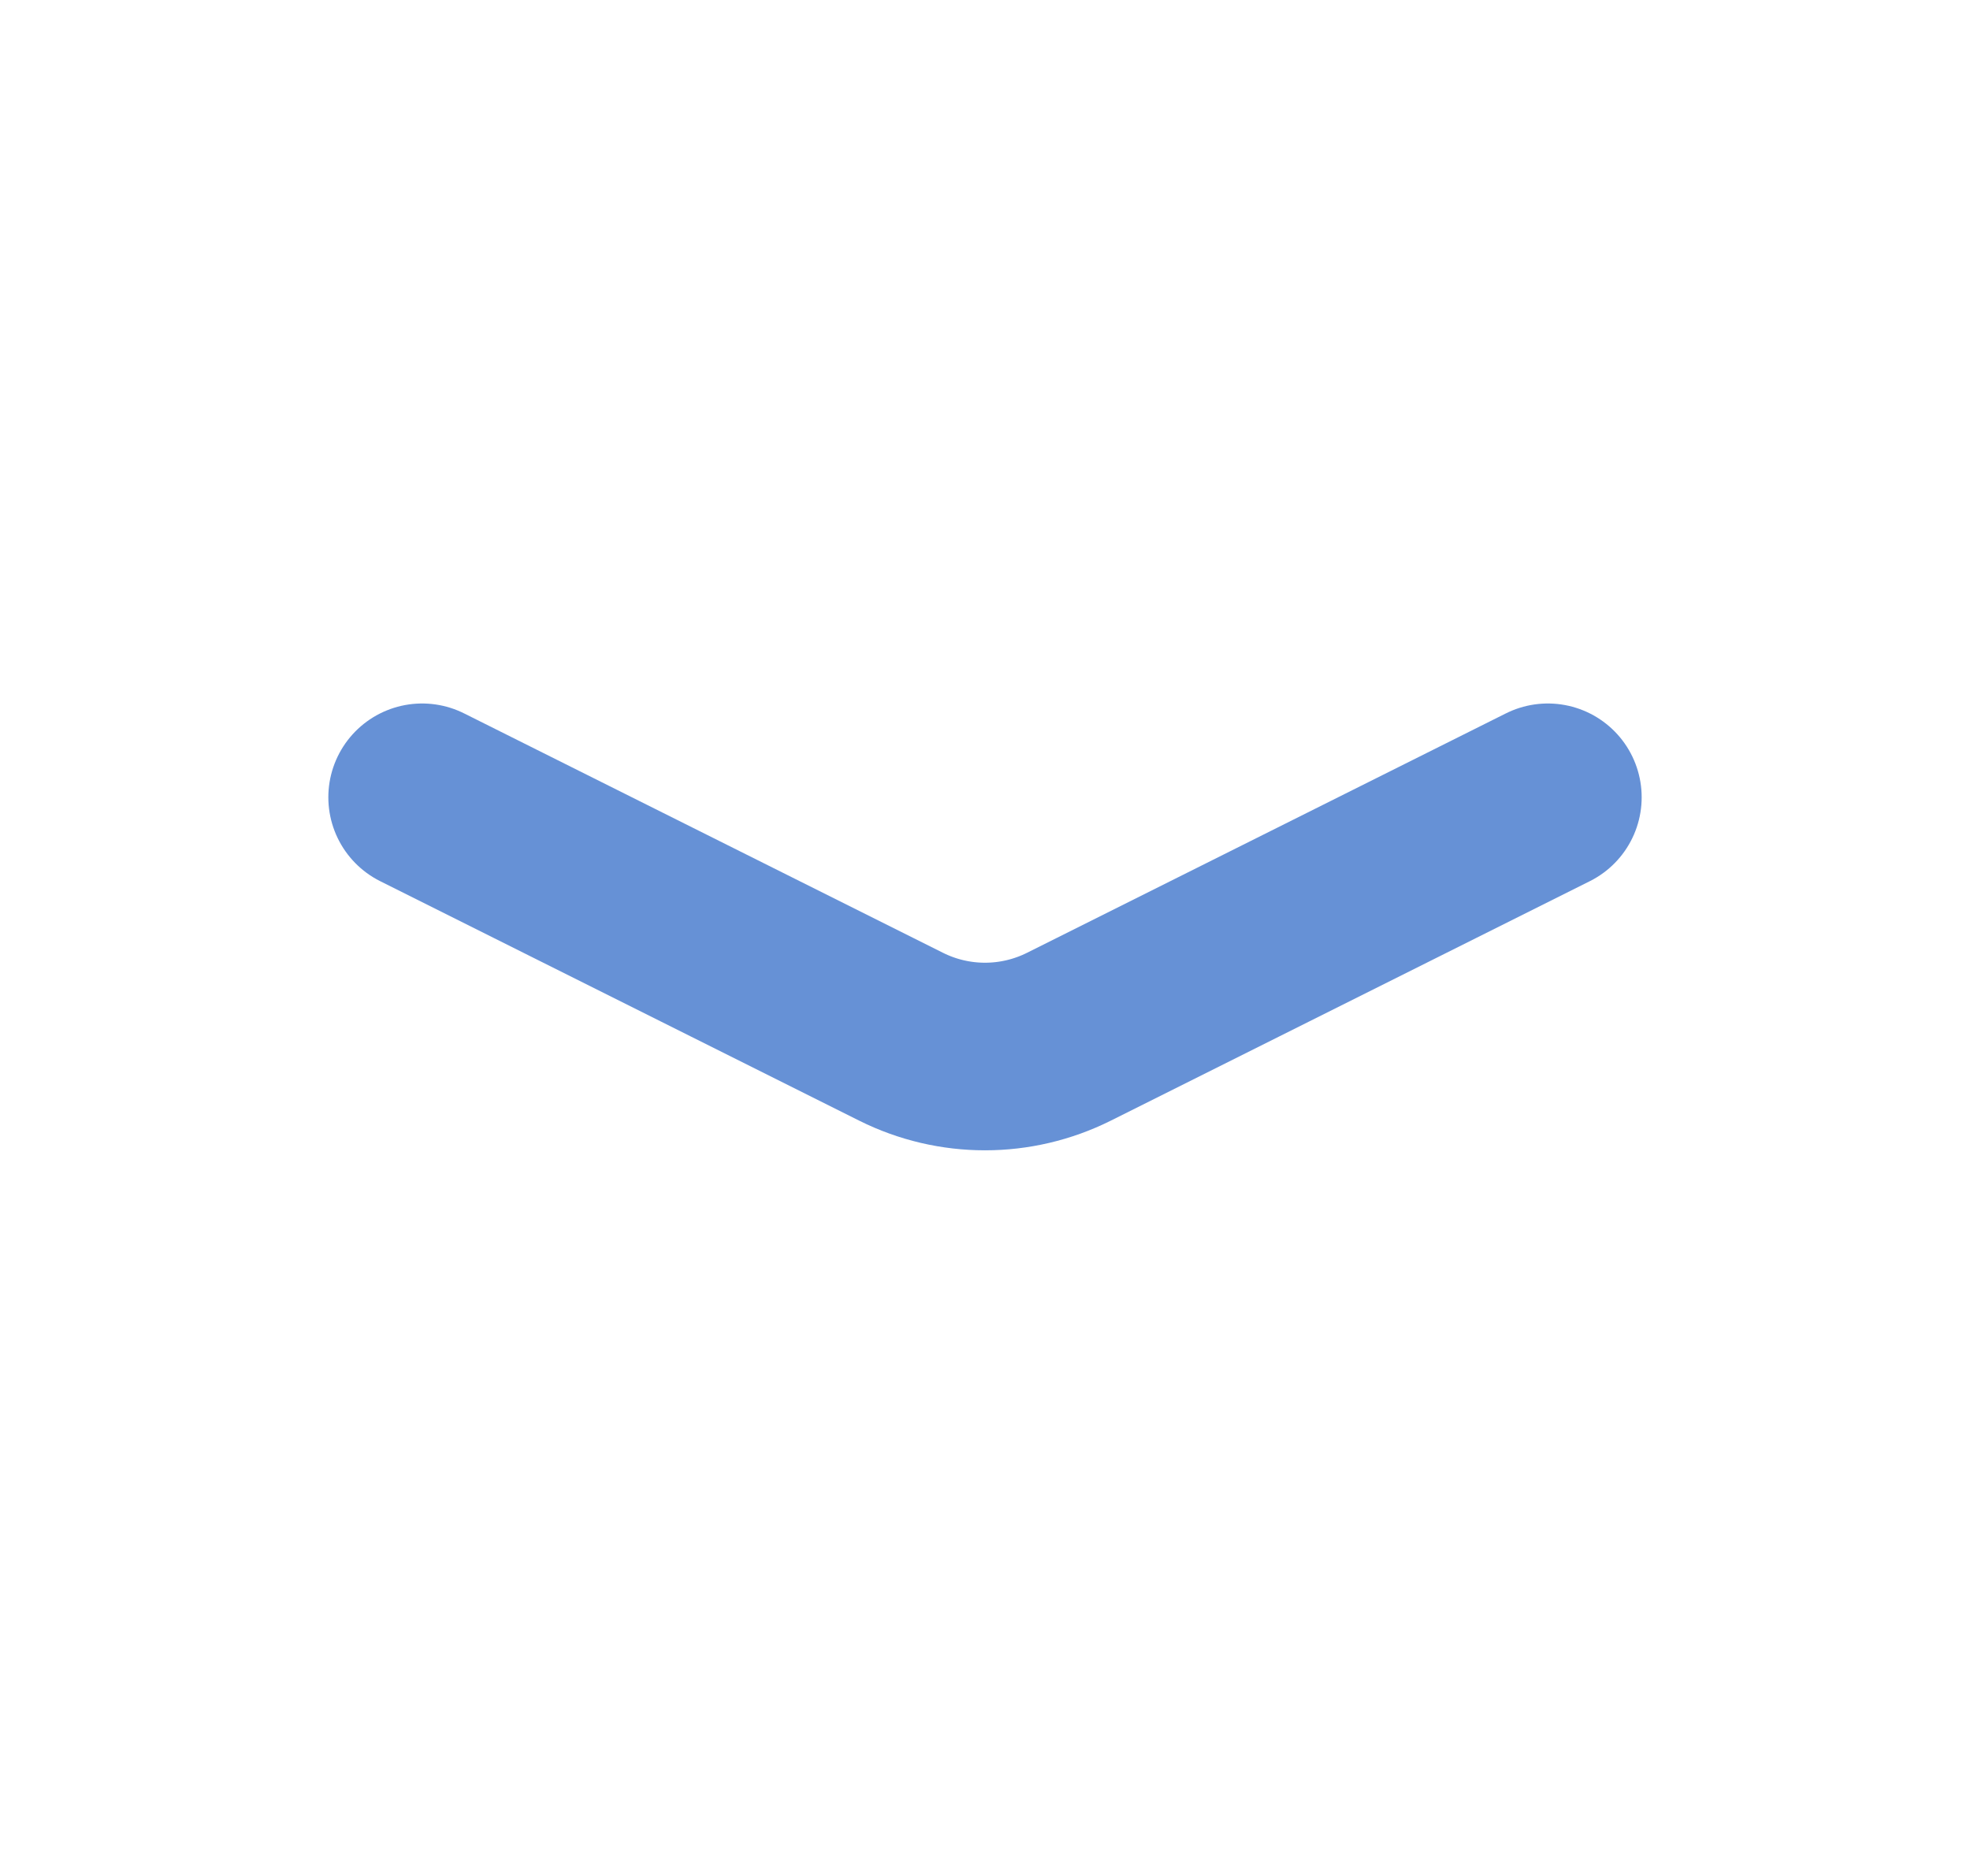
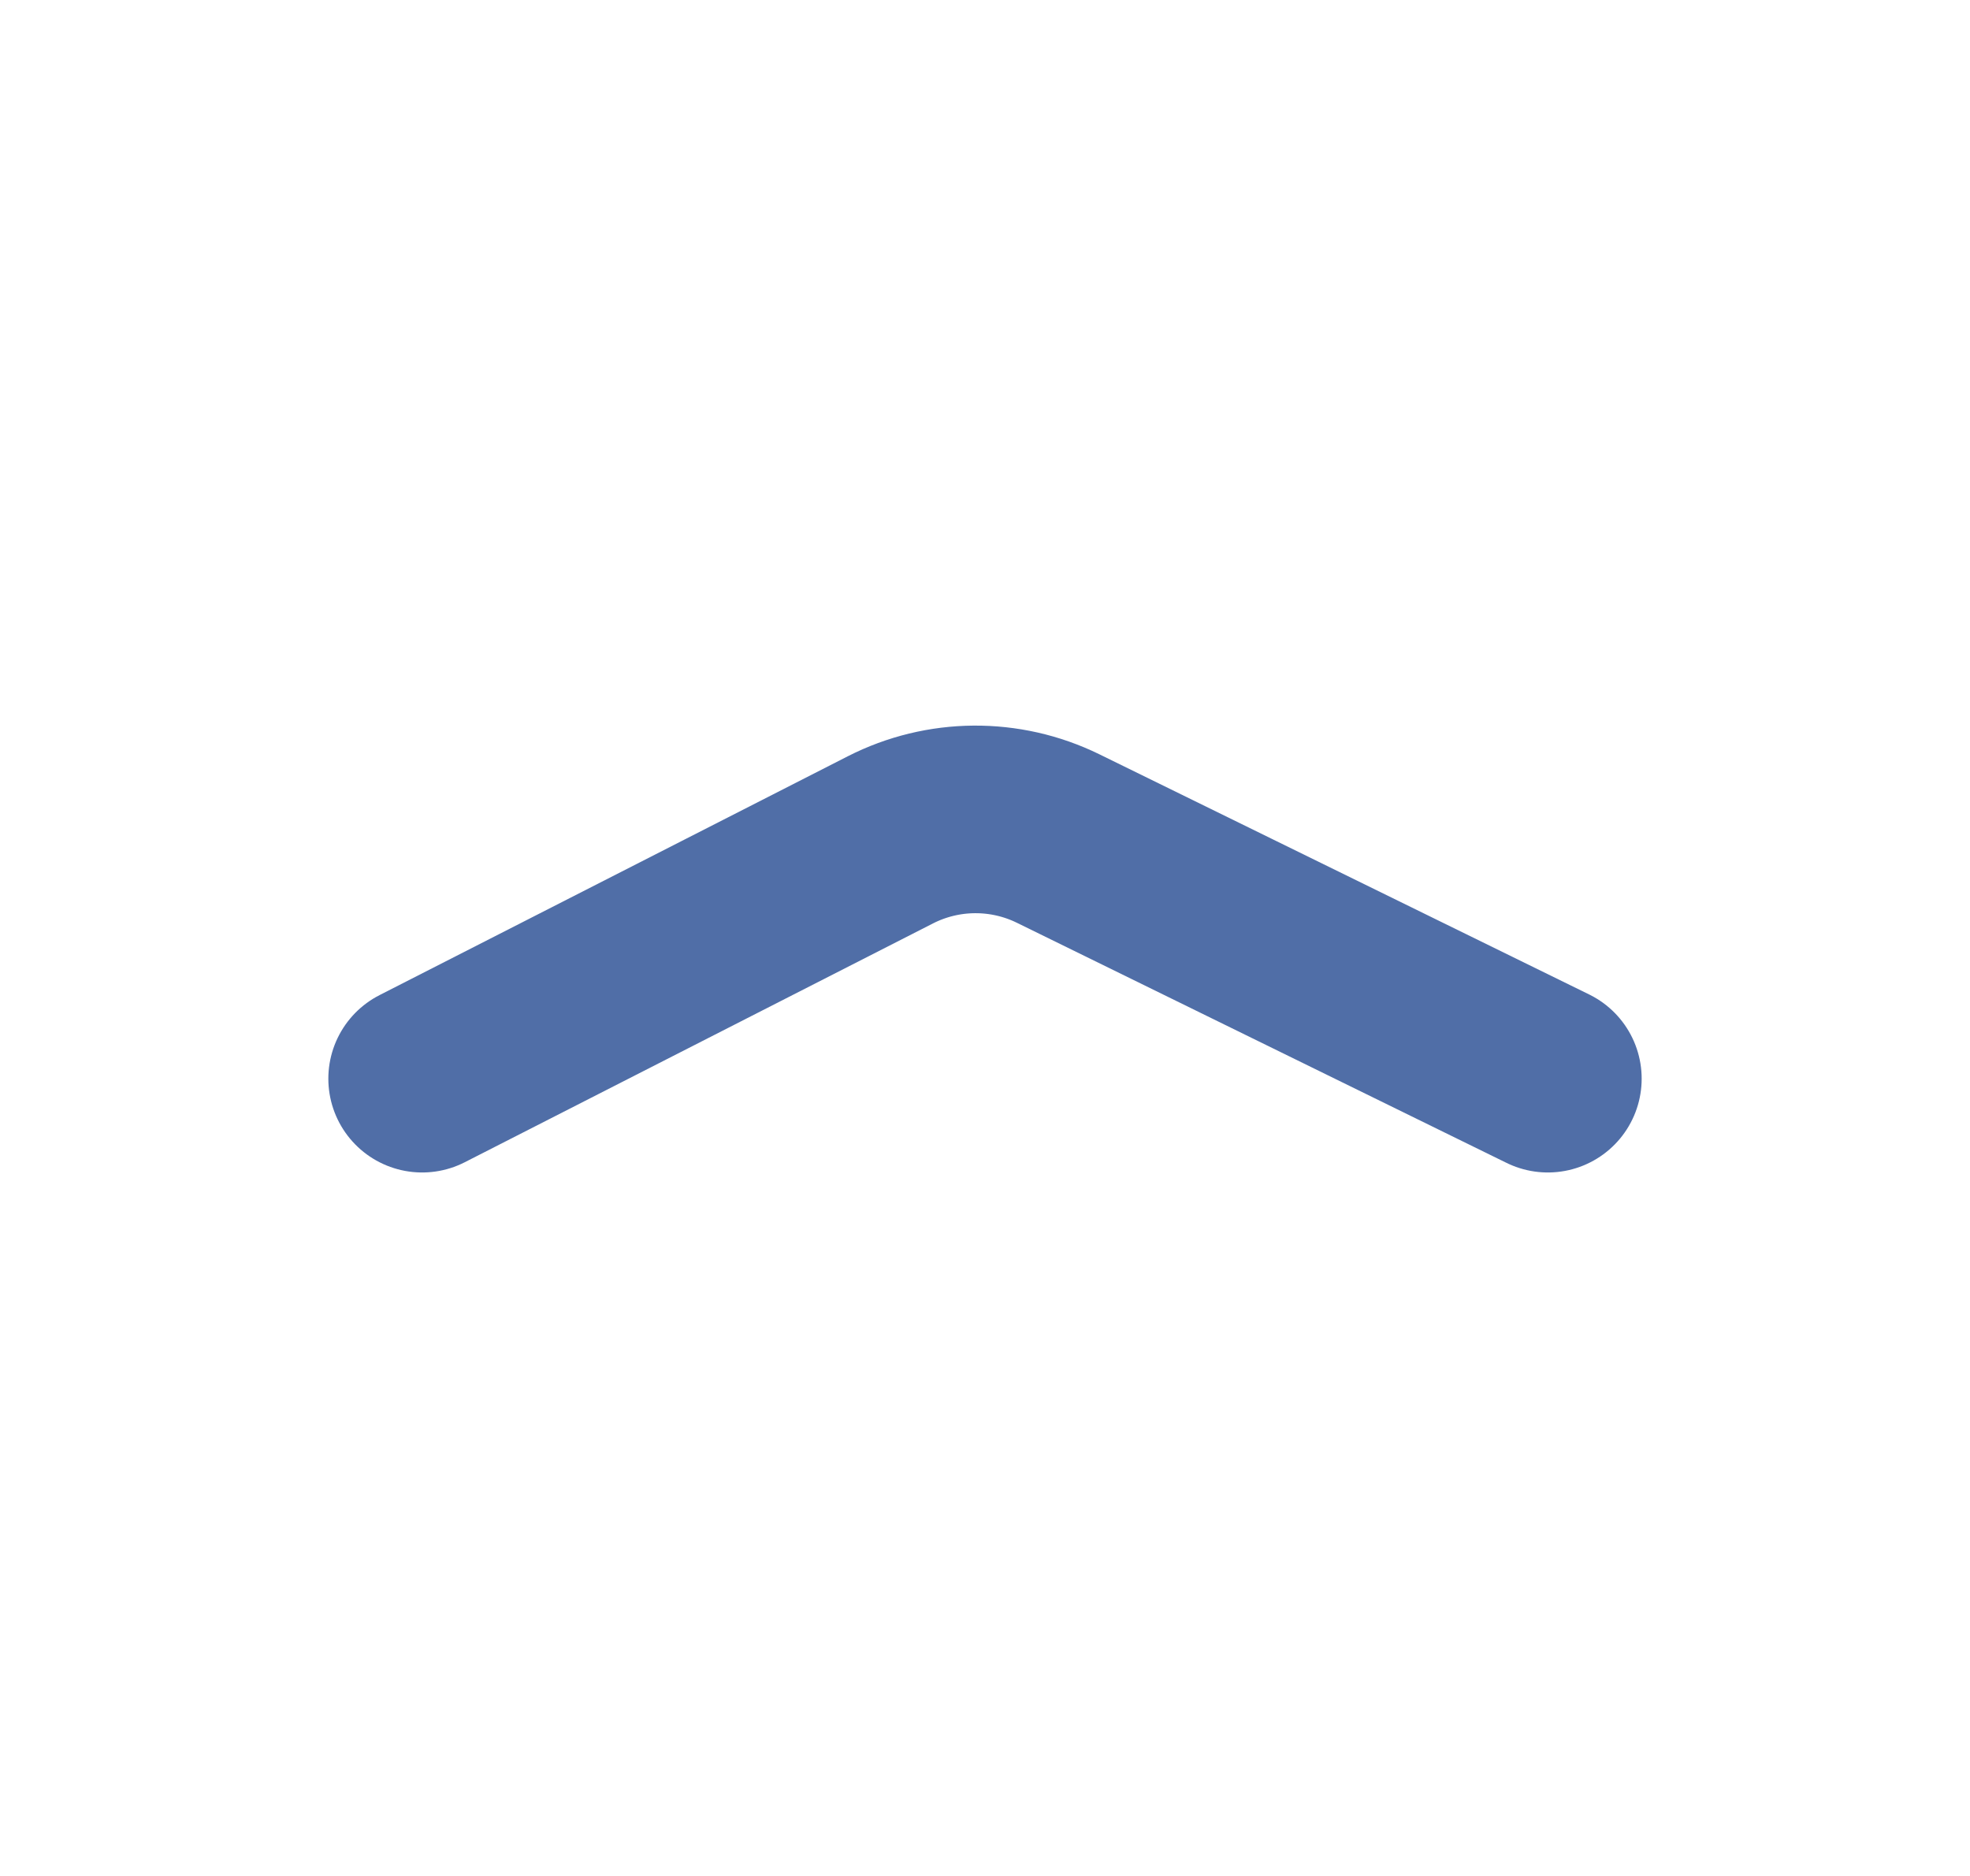
<svg xmlns="http://www.w3.org/2000/svg" width="21" height="20" viewBox="0 0 21 20" fill="none">
-   <path d="M4.5 8.5L7.5 10L9.606 11.053C10.169 11.334 10.831 11.334 11.394 11.053L16.5 8.5" stroke="#6691D6" stroke-width="2" stroke-linecap="round" stroke-linejoin="round" />
+   <path d="M4.5 11.5L9.491 8.954C10.052 8.668 10.715 8.663 11.28 8.94L16.5 11.5" stroke="#506EA7" stroke-width="2" stroke-linecap="round" stroke-linejoin="round" />
</svg>
